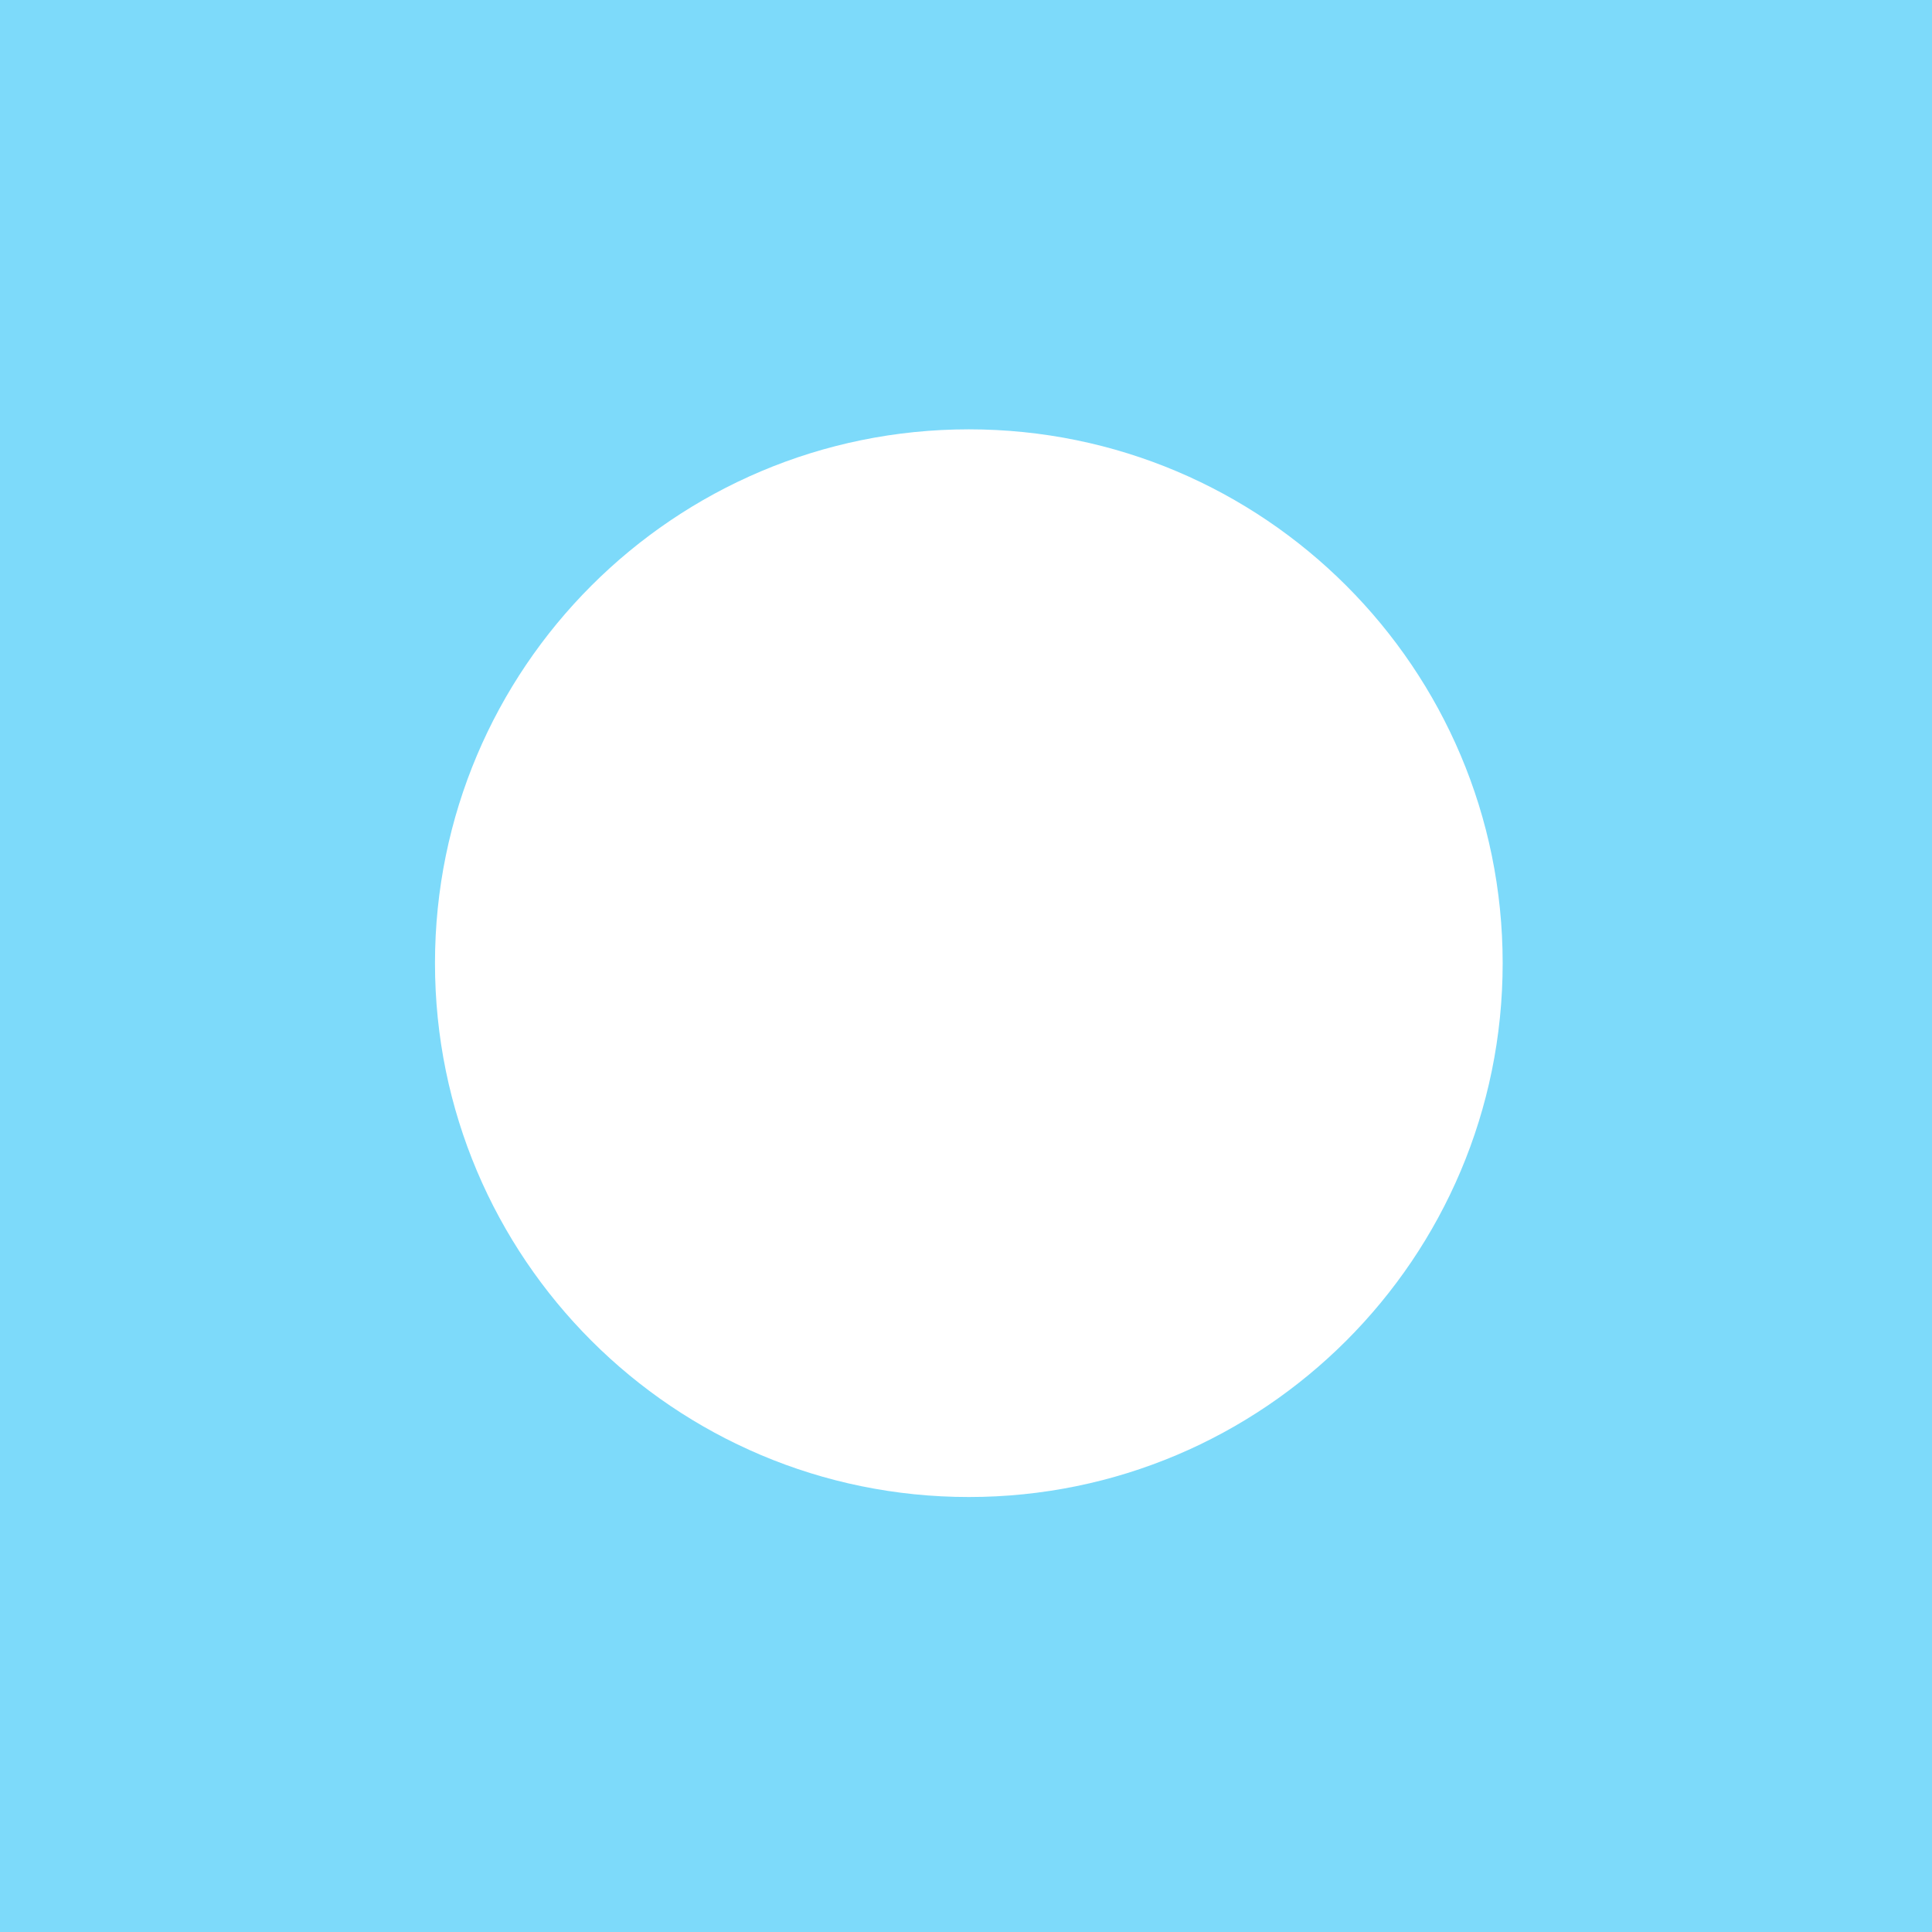
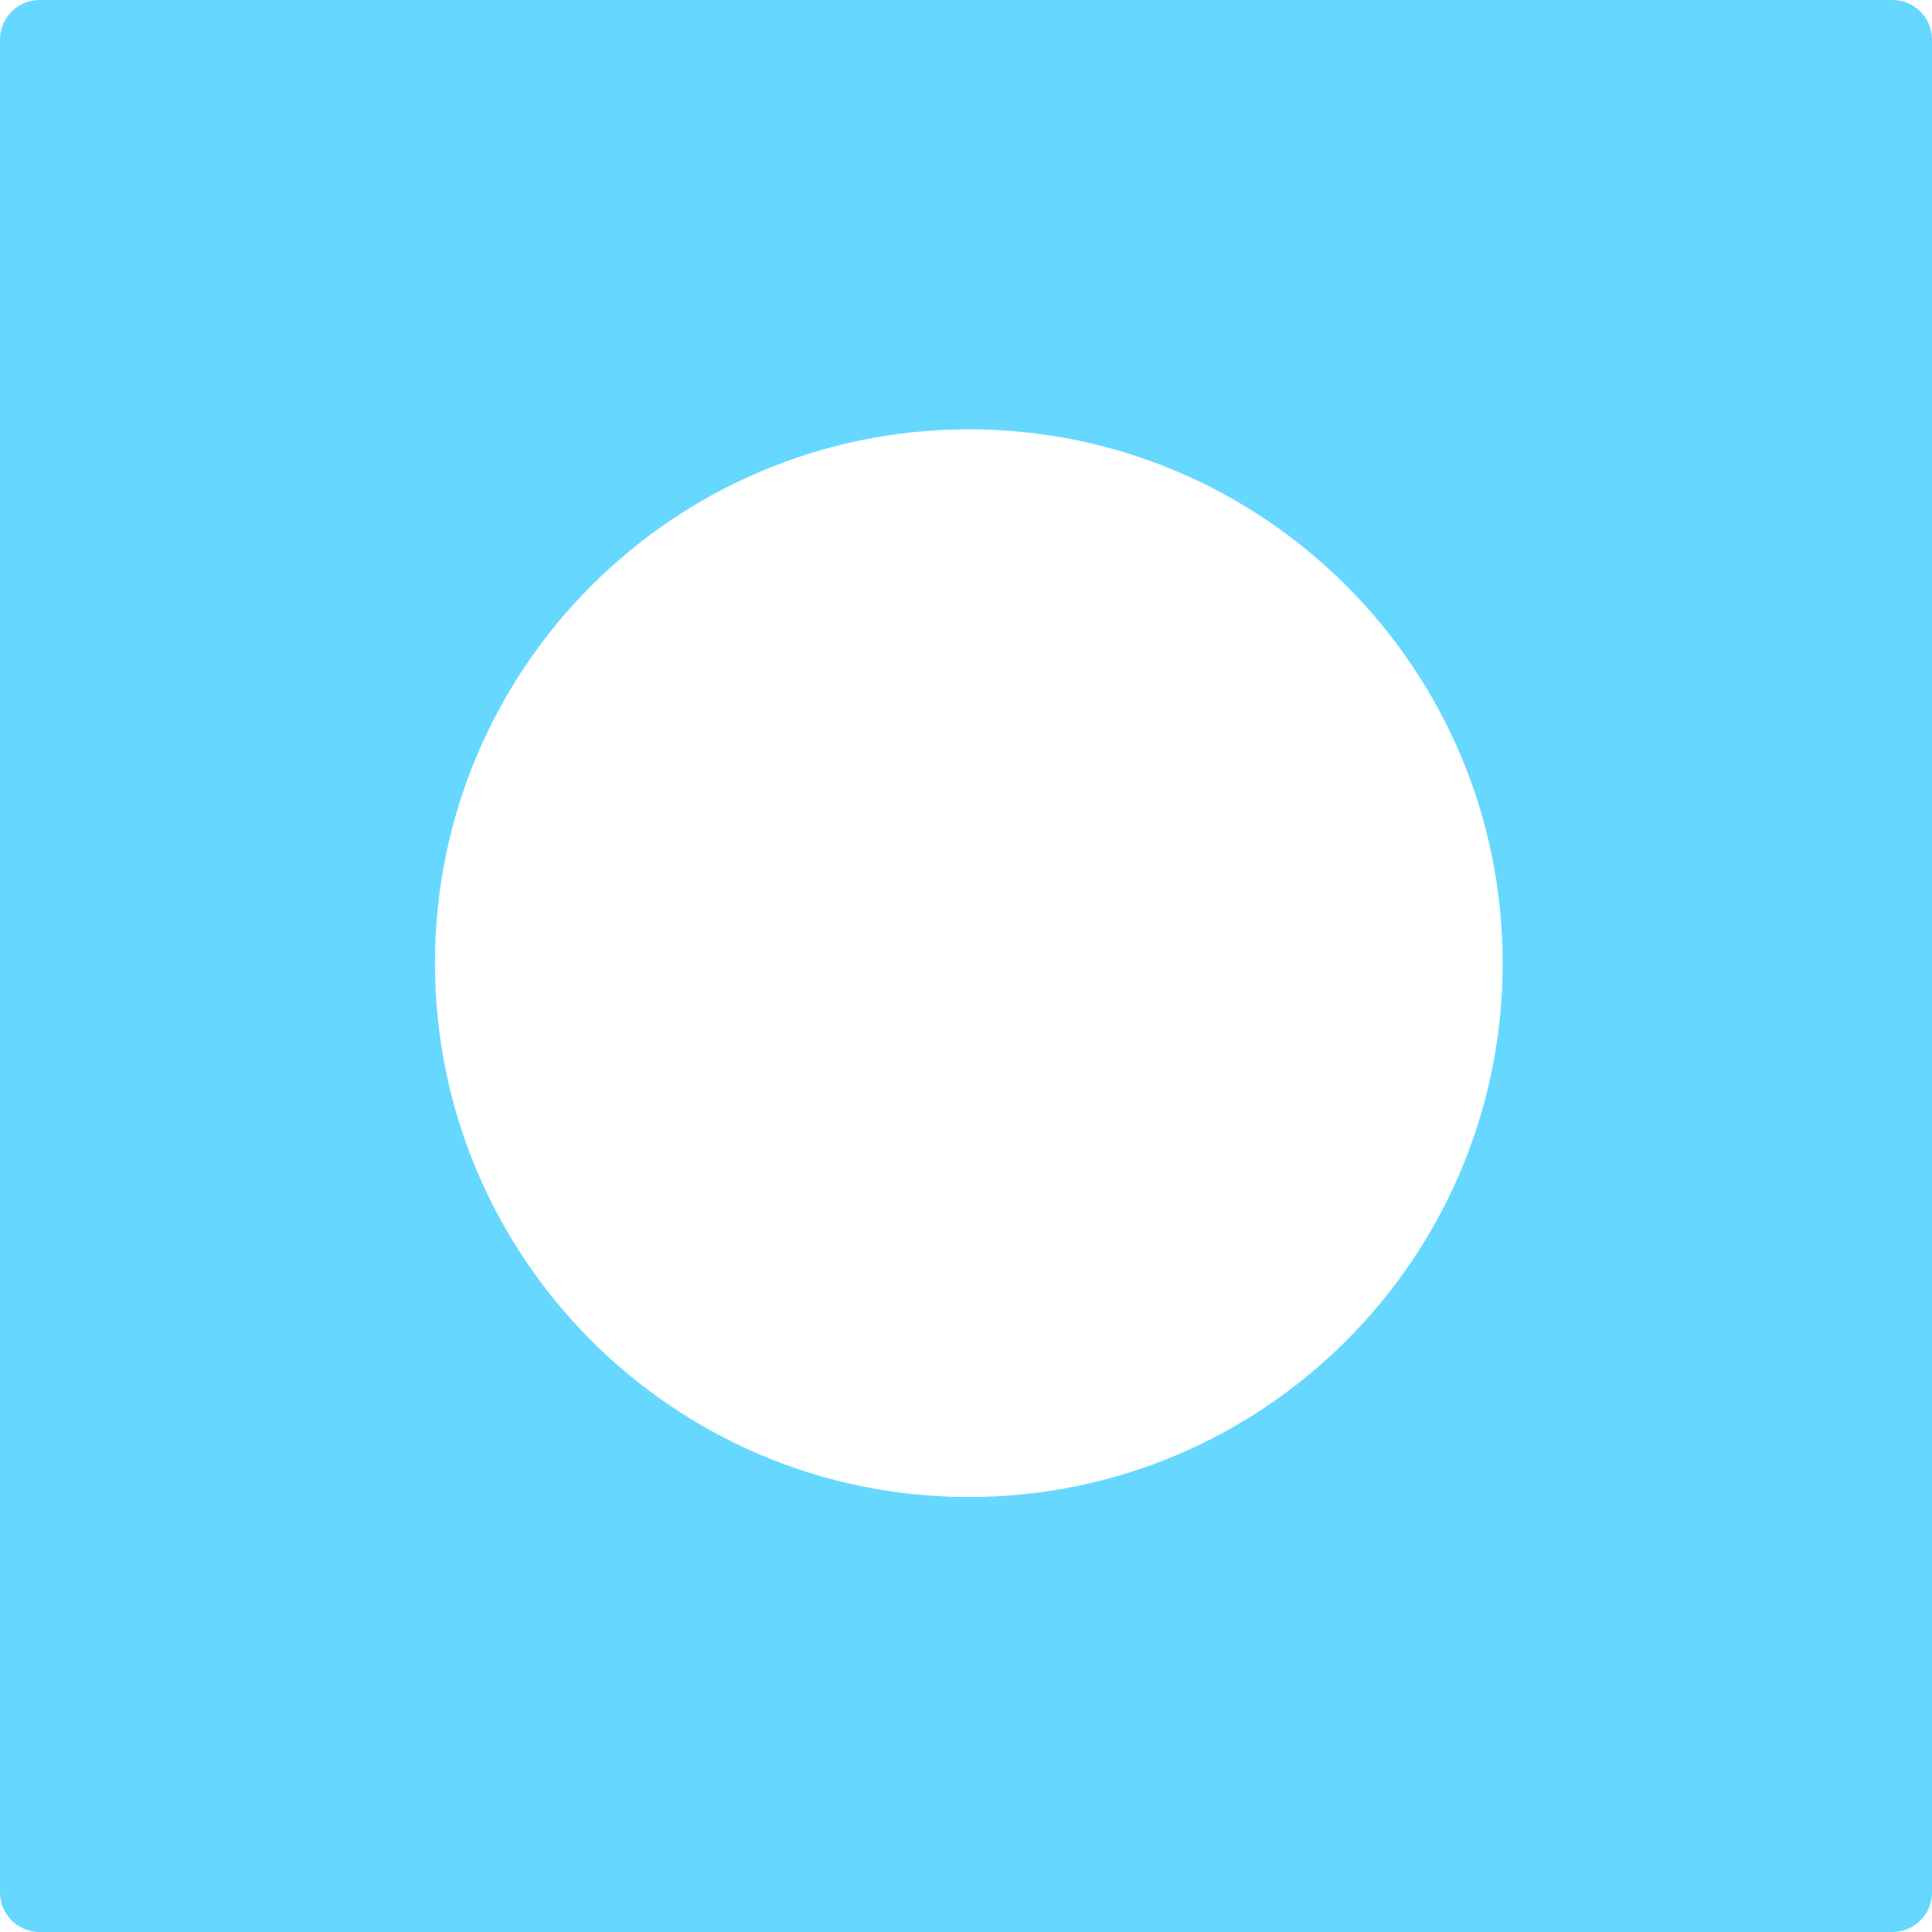
<svg xmlns="http://www.w3.org/2000/svg" preserveAspectRatio="none" overflow="visible" style="display: block;" width="342" height="342" viewBox="0 0 342 342" fill="none">
  <g id="Subtract" style="mix-blend-mode:multiply">
-     <path d="M342 342H0V0H342V342ZM171.5 76C119.309 76 77 118.309 77 170.5C77 222.691 119.309 265 171.5 265C223.691 265 266 222.691 266 170.5C266 118.309 223.691 76 171.5 76Z" fill="#7DDAFA" />
+     <path d="M342 335C342 338.866 338.866 342 335 342H7C3.134 342 0 338.866 0 335V7C0 3.134 3.134 0 7 0H335C338.866 0 342 3.134 342 7V335ZM171.5 76C119.309 76 77 118.309 77 170.5C77 222.691 119.309 265 171.5 265C223.691 265 266 222.691 266 170.5C266 118.309 223.691 76 171.5 76Z" fill="#66D8FF" />
  </g>
</svg>
